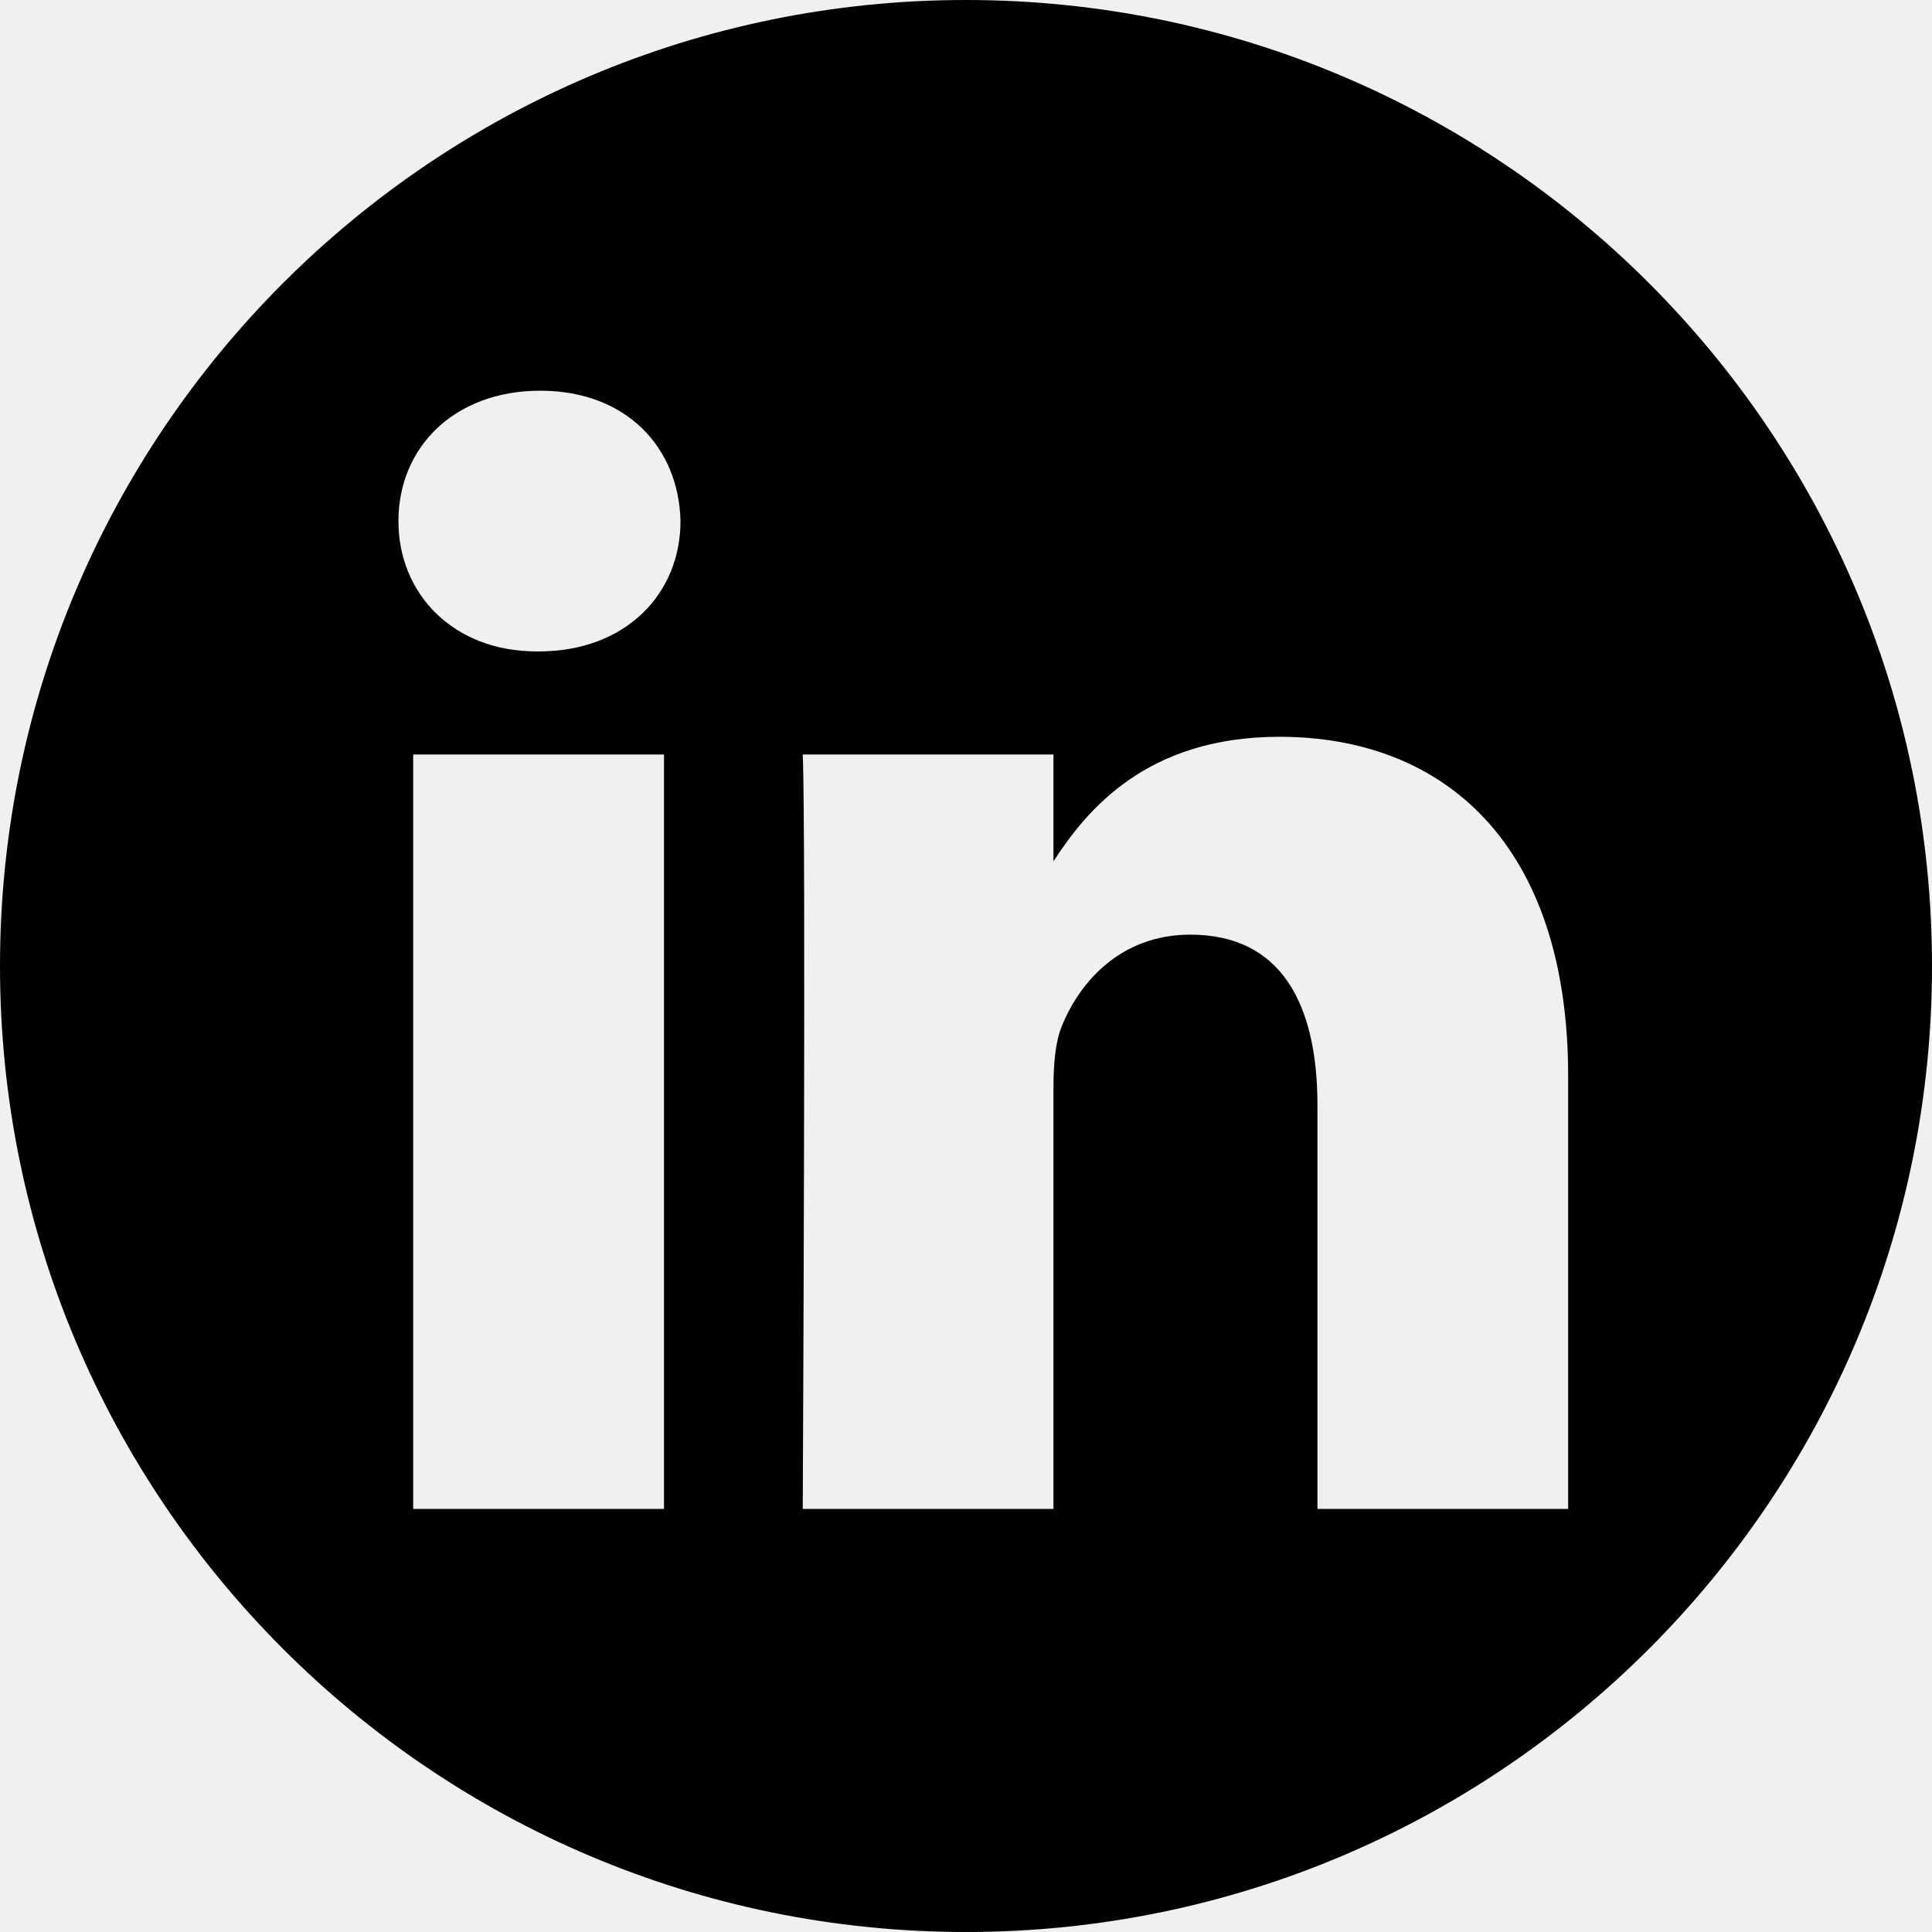
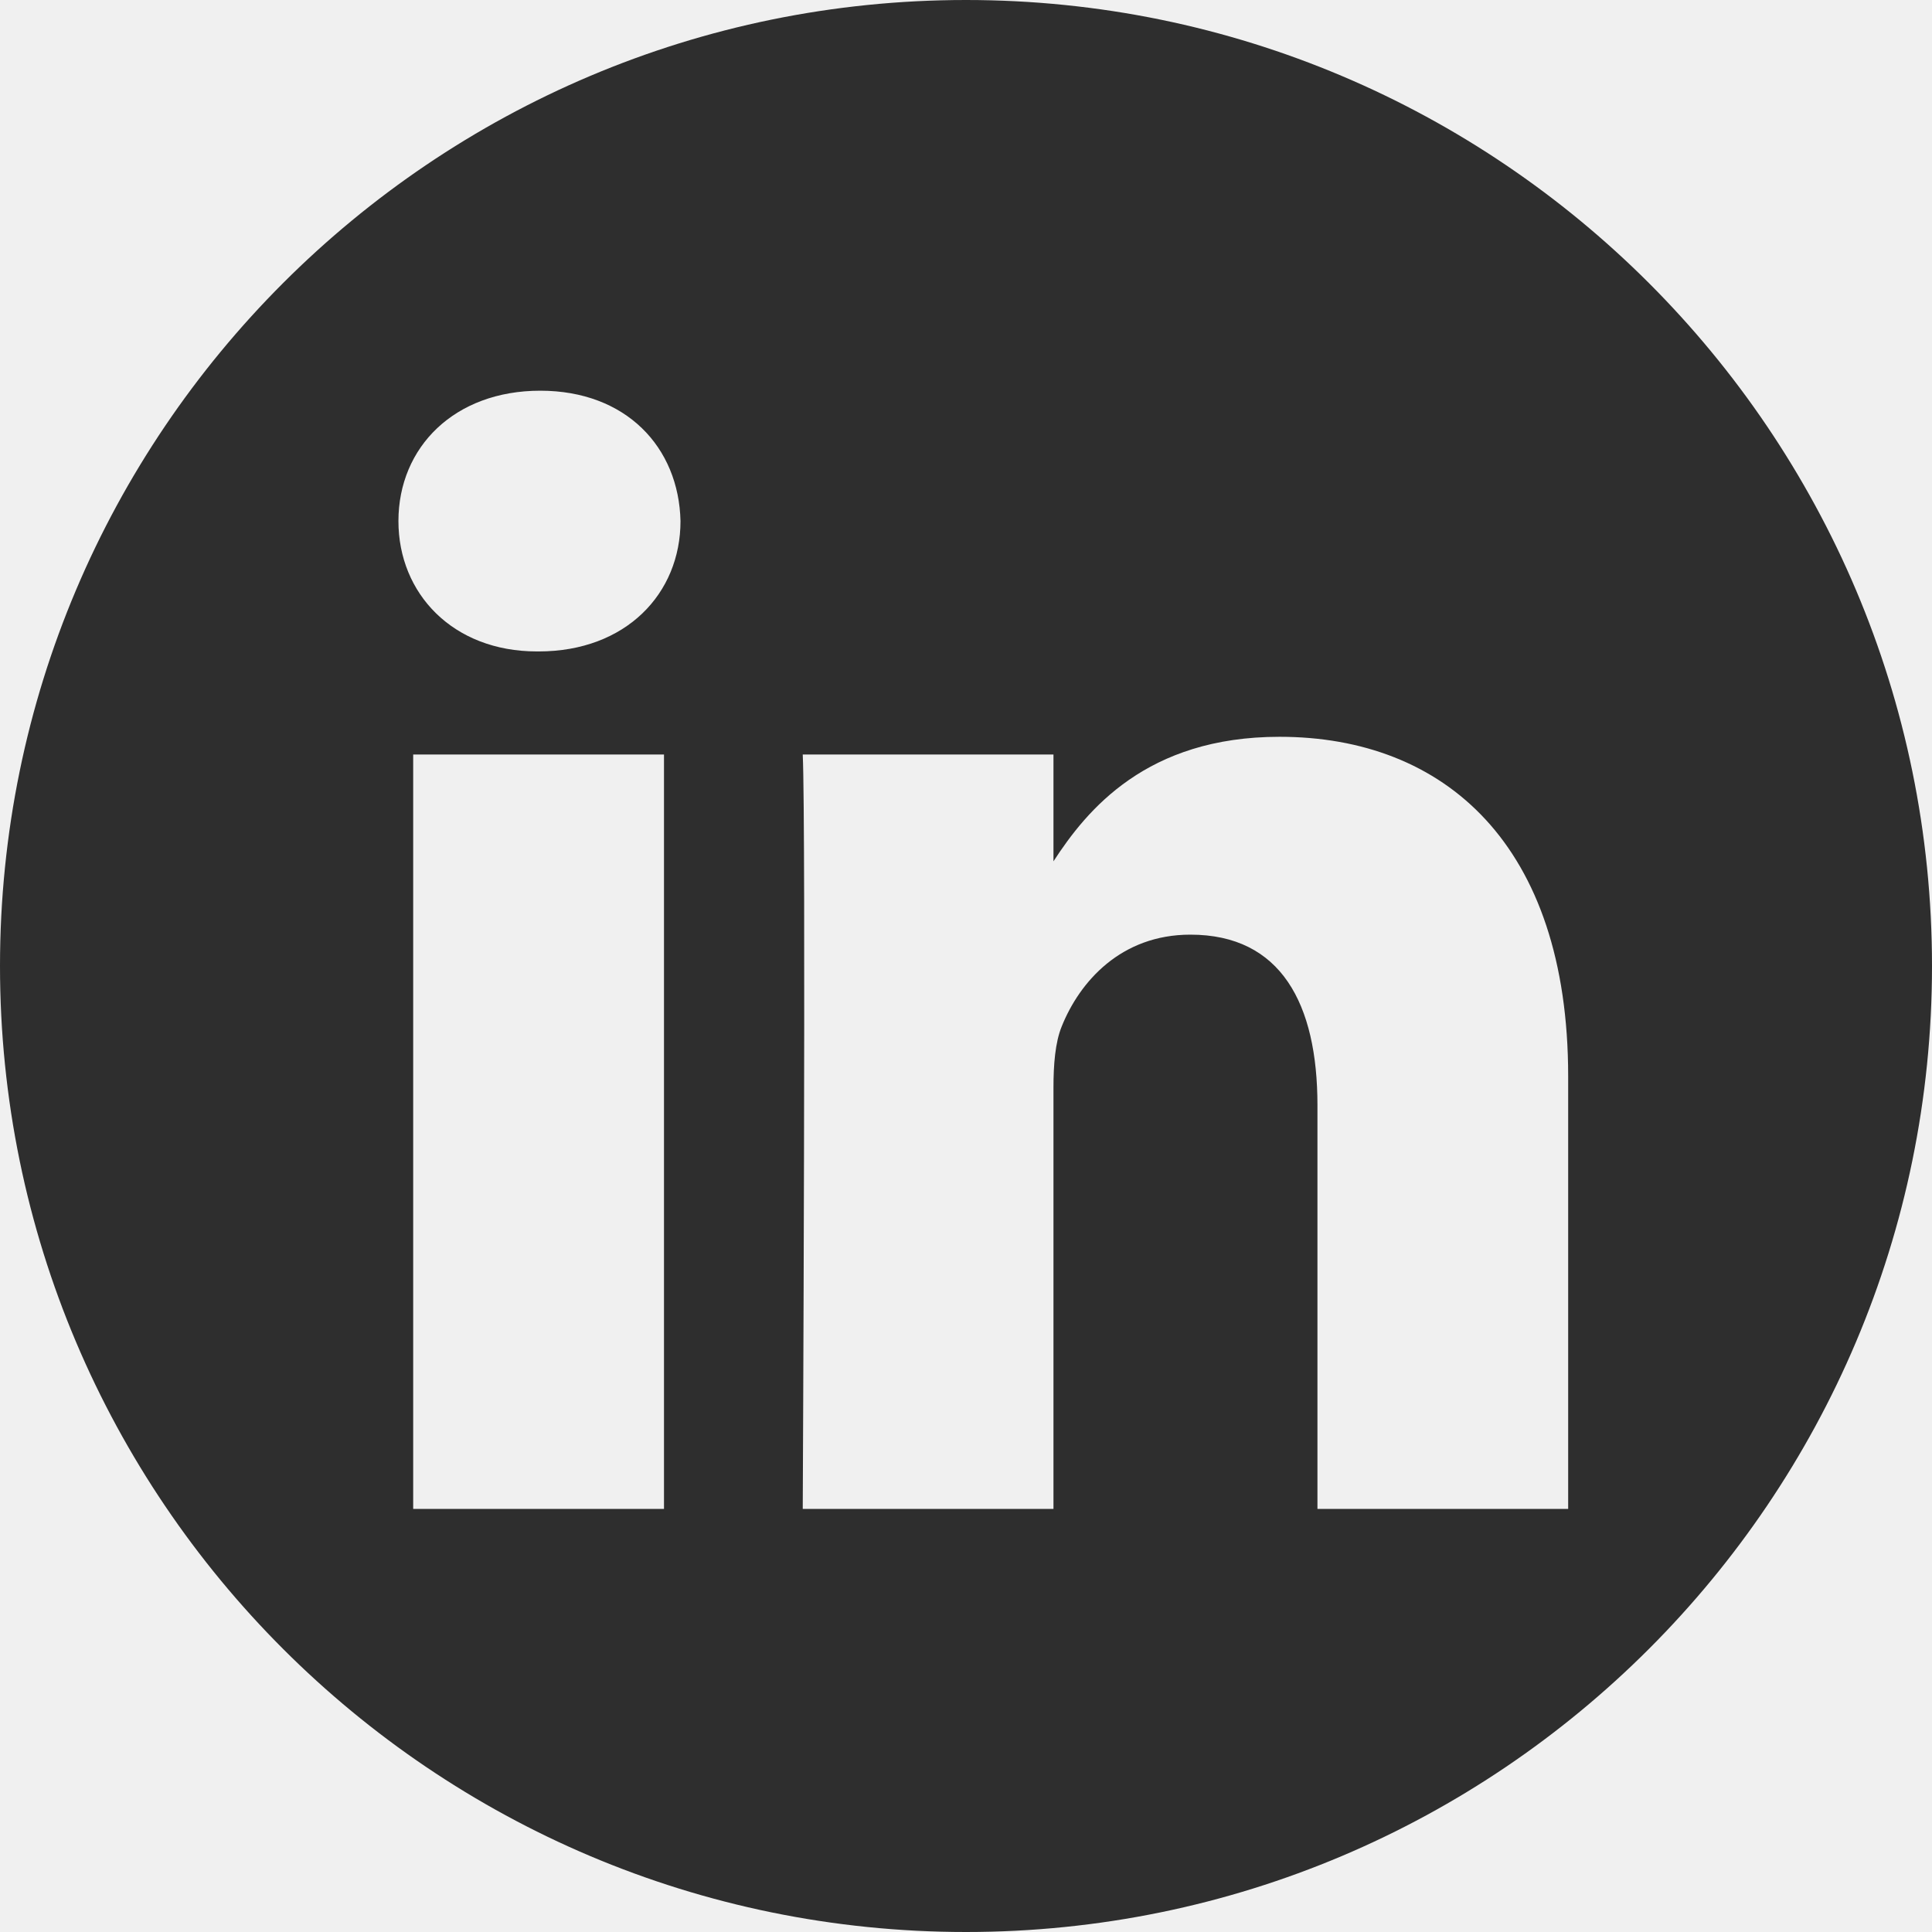
<svg xmlns="http://www.w3.org/2000/svg" width="22" height="22" viewBox="0 0 22 22" fill="none">
  <g clip-path="url(#clip0_32_41)">
-     <path fill-rule="evenodd" clip-rule="evenodd" d="M11 0C17.071 0 22 4.929 22 11C22 17.071 17.071 22 11 22C4.929 22 0 17.071 0 11C0 4.929 4.929 0 11 0ZM7.561 17.182V8.592H4.705V17.182H7.561ZM17.857 17.182V12.256C17.857 9.617 16.448 8.39 14.57 8.39C13.055 8.39 12.376 9.223 11.996 9.808V8.592H9.141C9.179 9.398 9.141 17.182 9.141 17.182H11.996V12.384C11.996 12.128 12.015 11.871 12.09 11.688C12.296 11.175 12.767 10.643 13.555 10.643C14.588 10.643 15.002 11.431 15.002 12.586V17.182H17.857ZM6.152 4.449C5.175 4.449 4.537 5.092 4.537 5.934C4.537 6.758 5.156 7.418 6.114 7.418H6.133C7.129 7.418 7.749 6.758 7.749 5.934C7.73 5.092 7.129 4.449 6.152 4.449Z" fill="black" />
+     <path fill-rule="evenodd" clip-rule="evenodd" d="M11 0C17.071 0 22 4.929 22 11C22 17.071 17.071 22 11 22C4.929 22 0 17.071 0 11C0 4.929 4.929 0 11 0ZM7.561 17.182V8.592H4.705V17.182H7.561ZM17.857 17.182V12.256C17.857 9.617 16.448 8.39 14.57 8.39C13.055 8.39 12.376 9.223 11.996 9.808V8.592H9.141C9.179 9.398 9.141 17.182 9.141 17.182H11.996V12.384C11.996 12.128 12.015 11.871 12.09 11.688C12.296 11.175 12.767 10.643 13.555 10.643C14.588 10.643 15.002 11.431 15.002 12.586V17.182H17.857ZM6.152 4.449C5.175 4.449 4.537 5.092 4.537 5.934C4.537 6.758 5.156 7.418 6.114 7.418H6.133C7.129 7.418 7.749 6.758 7.749 5.934C7.73 5.092 7.129 4.449 6.152 4.449Z" fill="#2E2E2E" />
  </g>
  <defs>
    <clipPath id="clip0_32_41">
      <rect width="22" height="22" fill="white" />
    </clipPath>
  </defs>
</svg>
